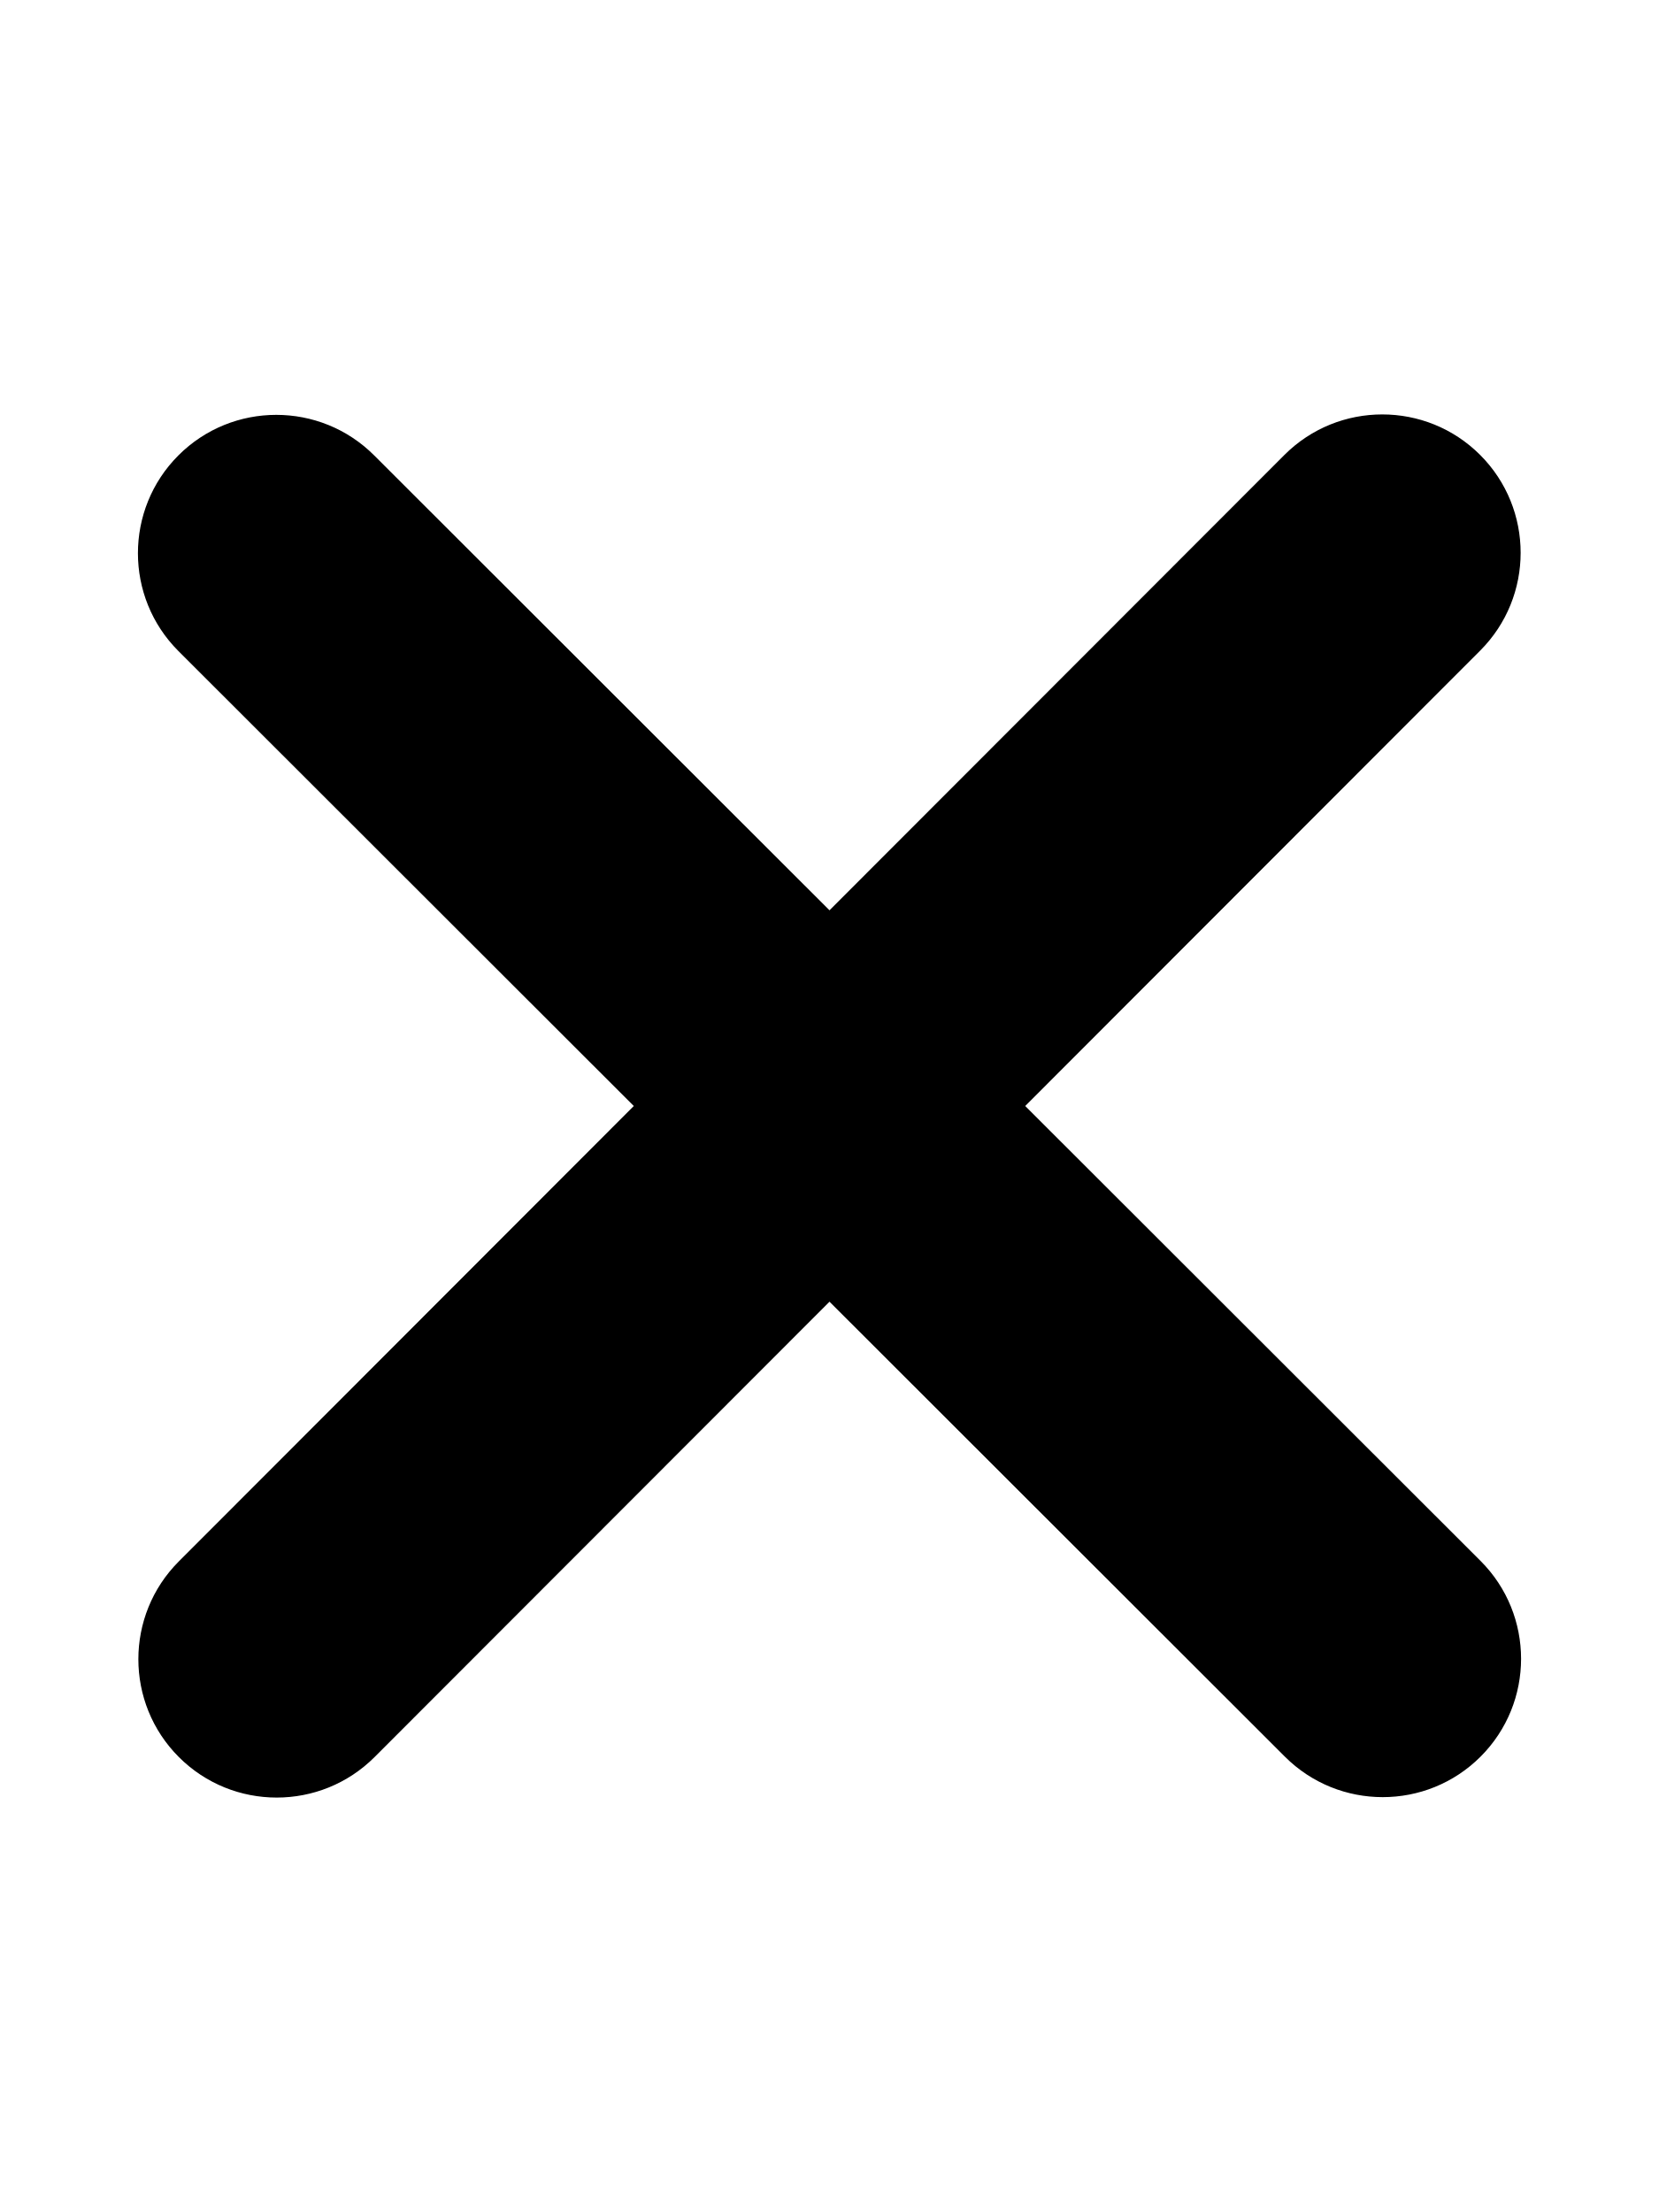
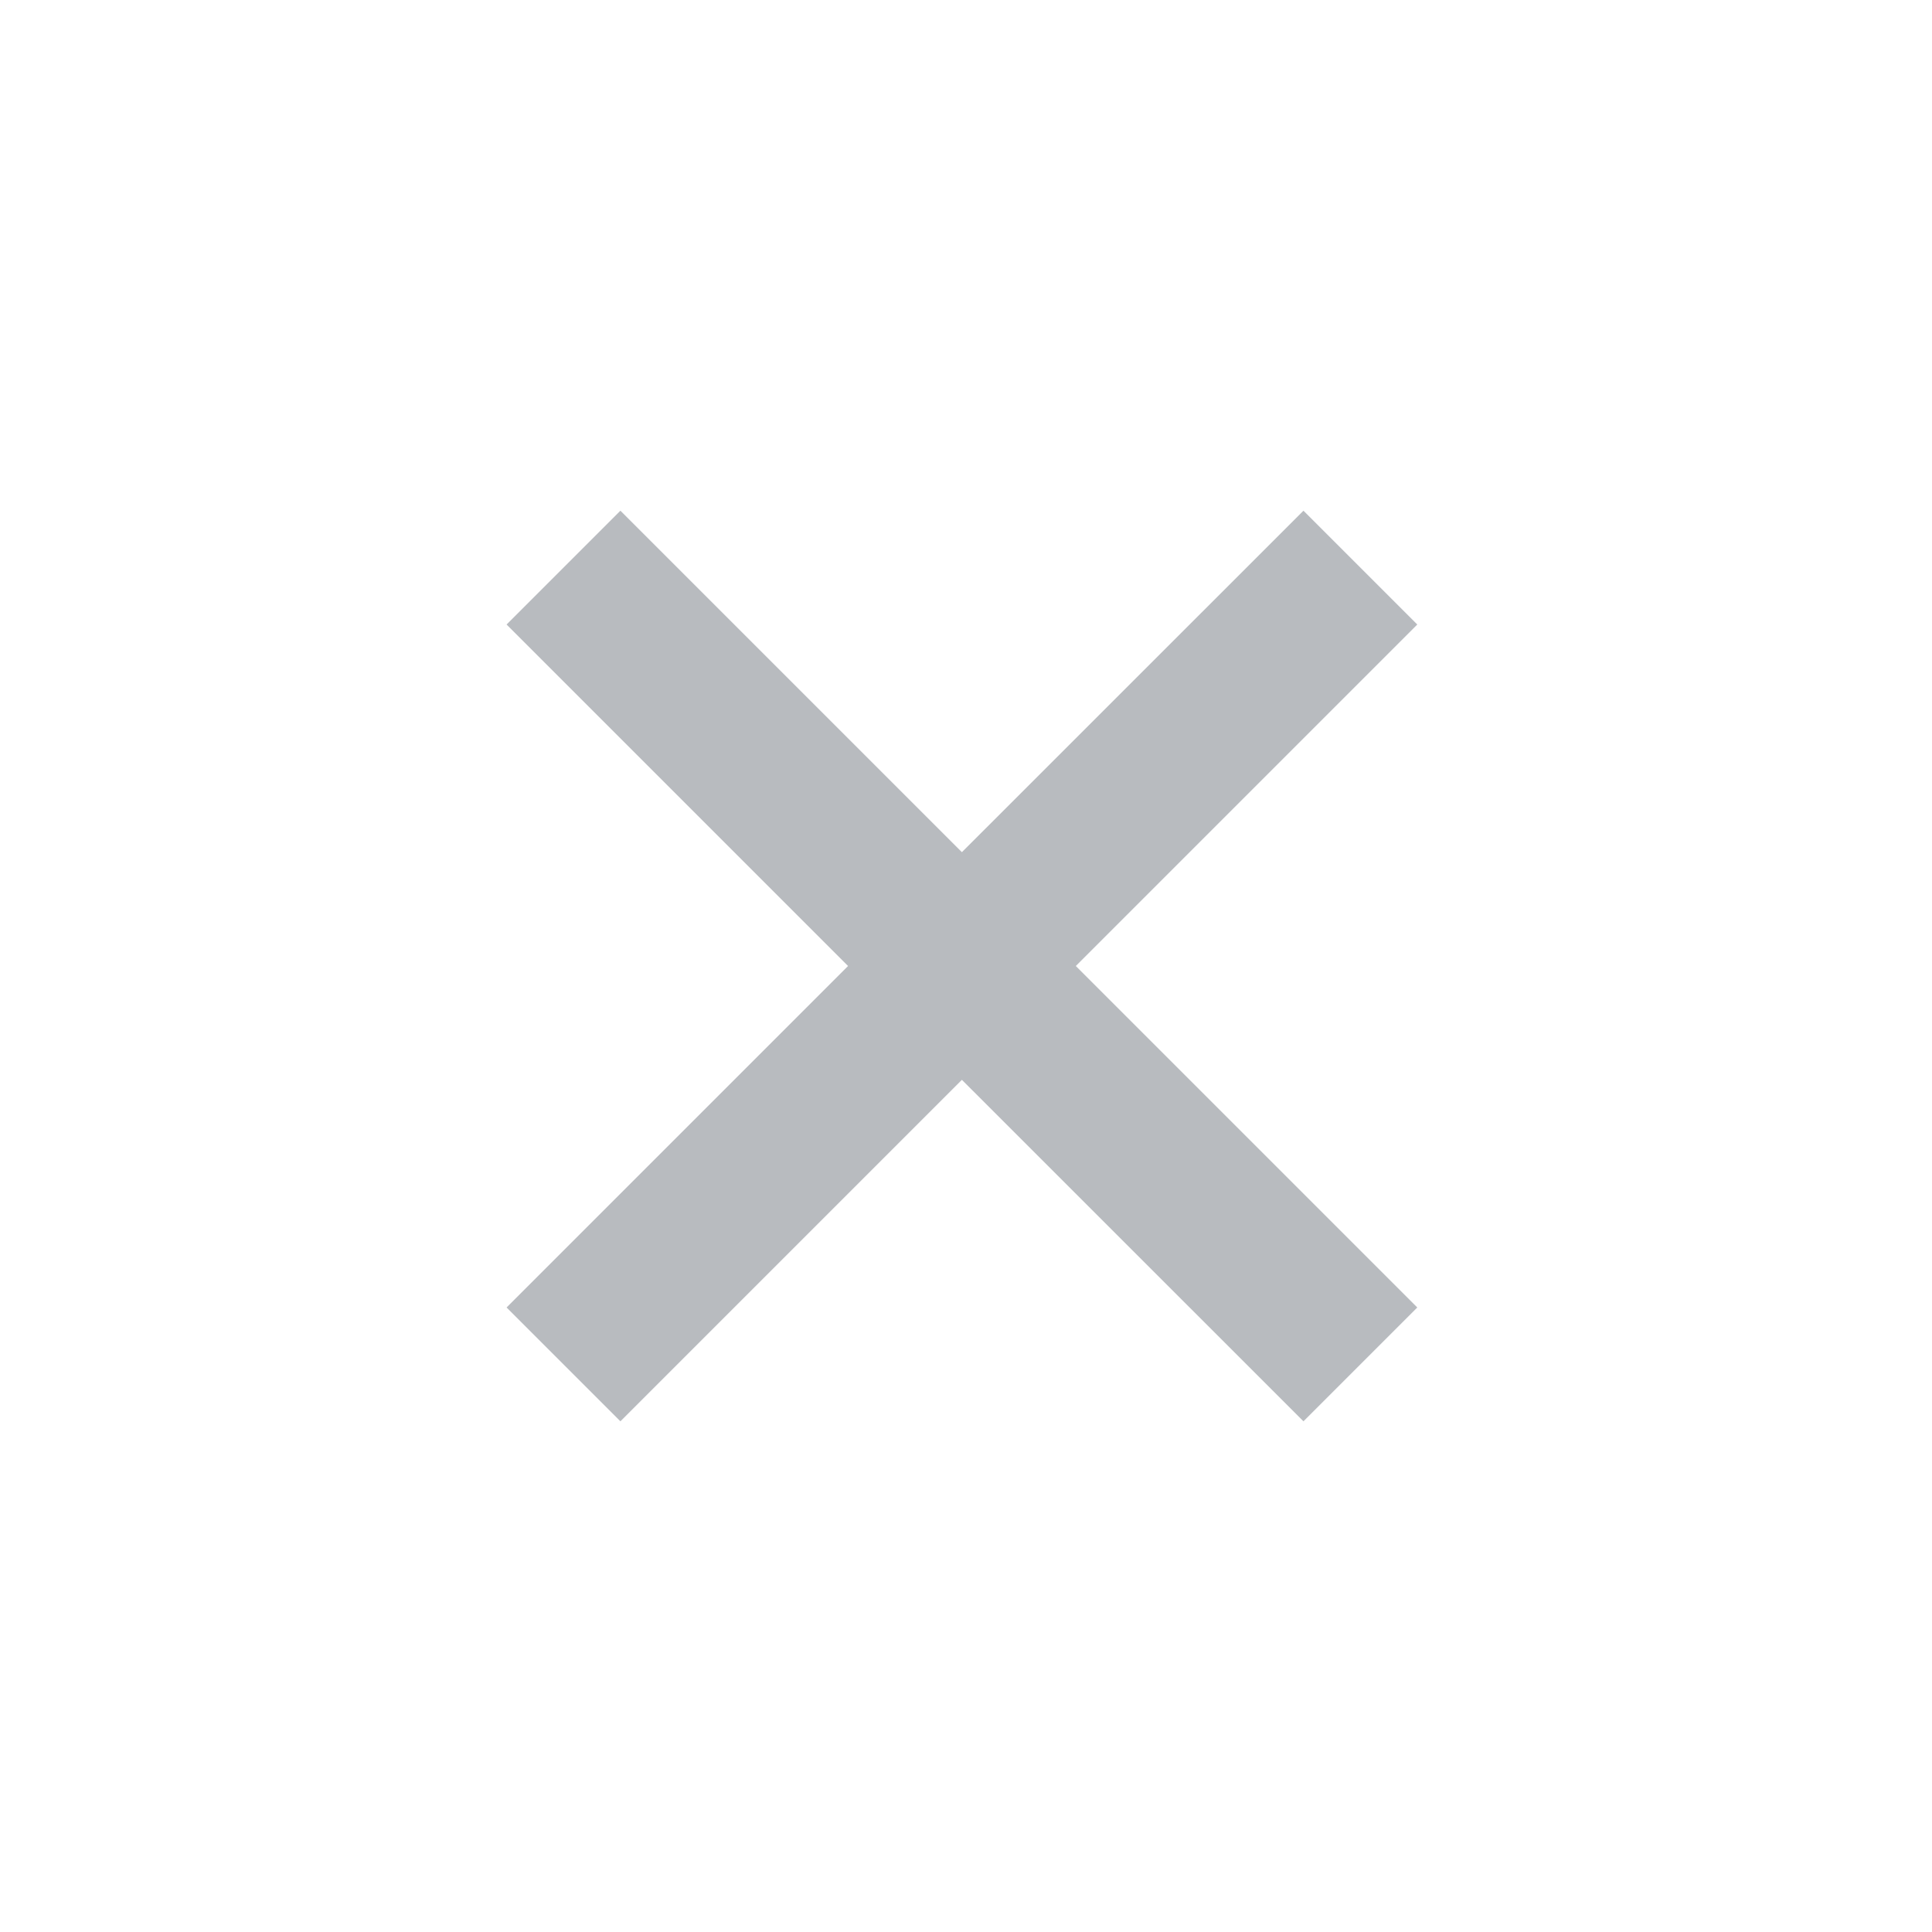
- <svg xmlns="http://www.w3.org/2000/svg" viewBox="0 0 384 512">
-   <path d="M342.6 150.6c12.5-12.5 12.5-32.8 0-45.3s-32.8-12.5-45.3 0L192 210.7 86.6 105.4c-12.5-12.5-32.8-12.5-45.3 0s-12.5 32.8 0 45.3L146.7 256 41.4 361.4c-12.5 12.5-12.5 32.8 0 45.3s32.8 12.5 45.3 0L192 301.3 297.4 406.6c12.5 12.5 32.8 12.5 45.3 0s12.5-32.8 0-45.3L237.3 256 342.6 150.6z" />
+ <svg xmlns="http://www.w3.org/2000/svg" width="24" height="24" viewBox="0 0 24 24" style="fill: rgba(184, 187, 191);transform: ;msFilter:;">
+   <path d="m16.192 6.344-4.243 4.242-4.242-4.242-1.414 1.414L10.535 12l-4.242 4.242 1.414 1.414 4.242-4.242 4.243 4.242 1.414-1.414L13.364 12l4.242-4.242z" />
</svg>
